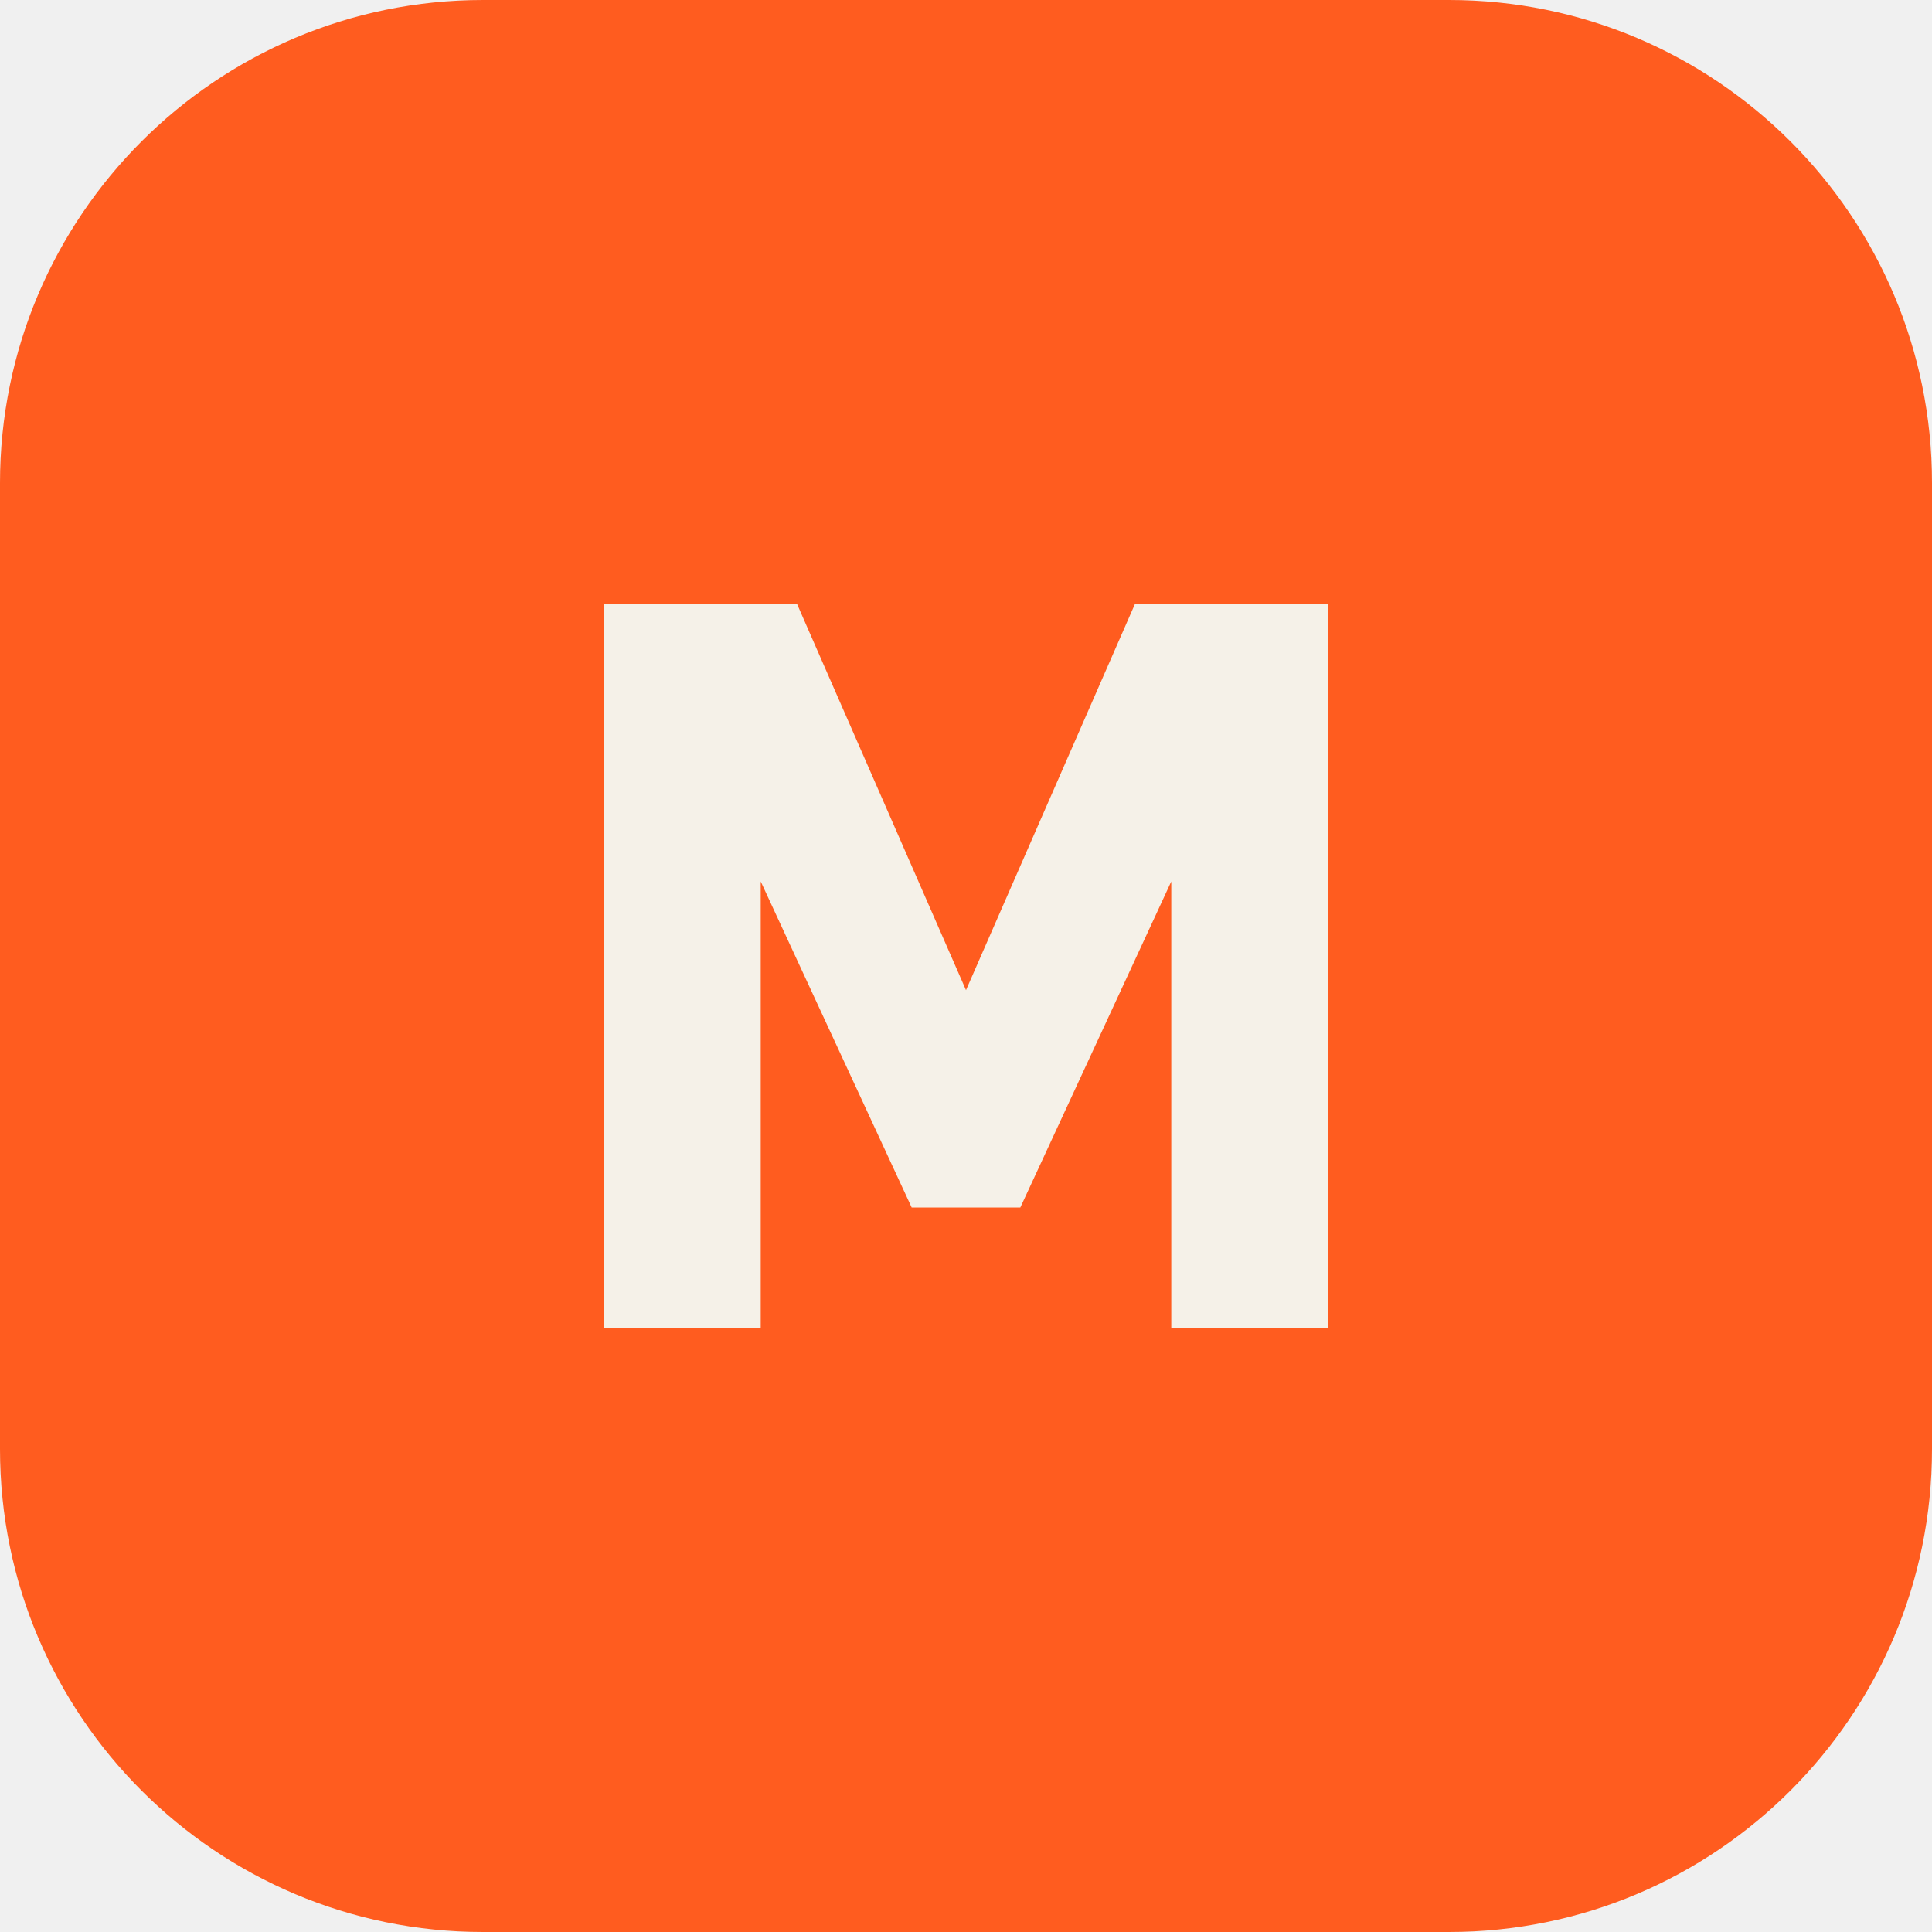
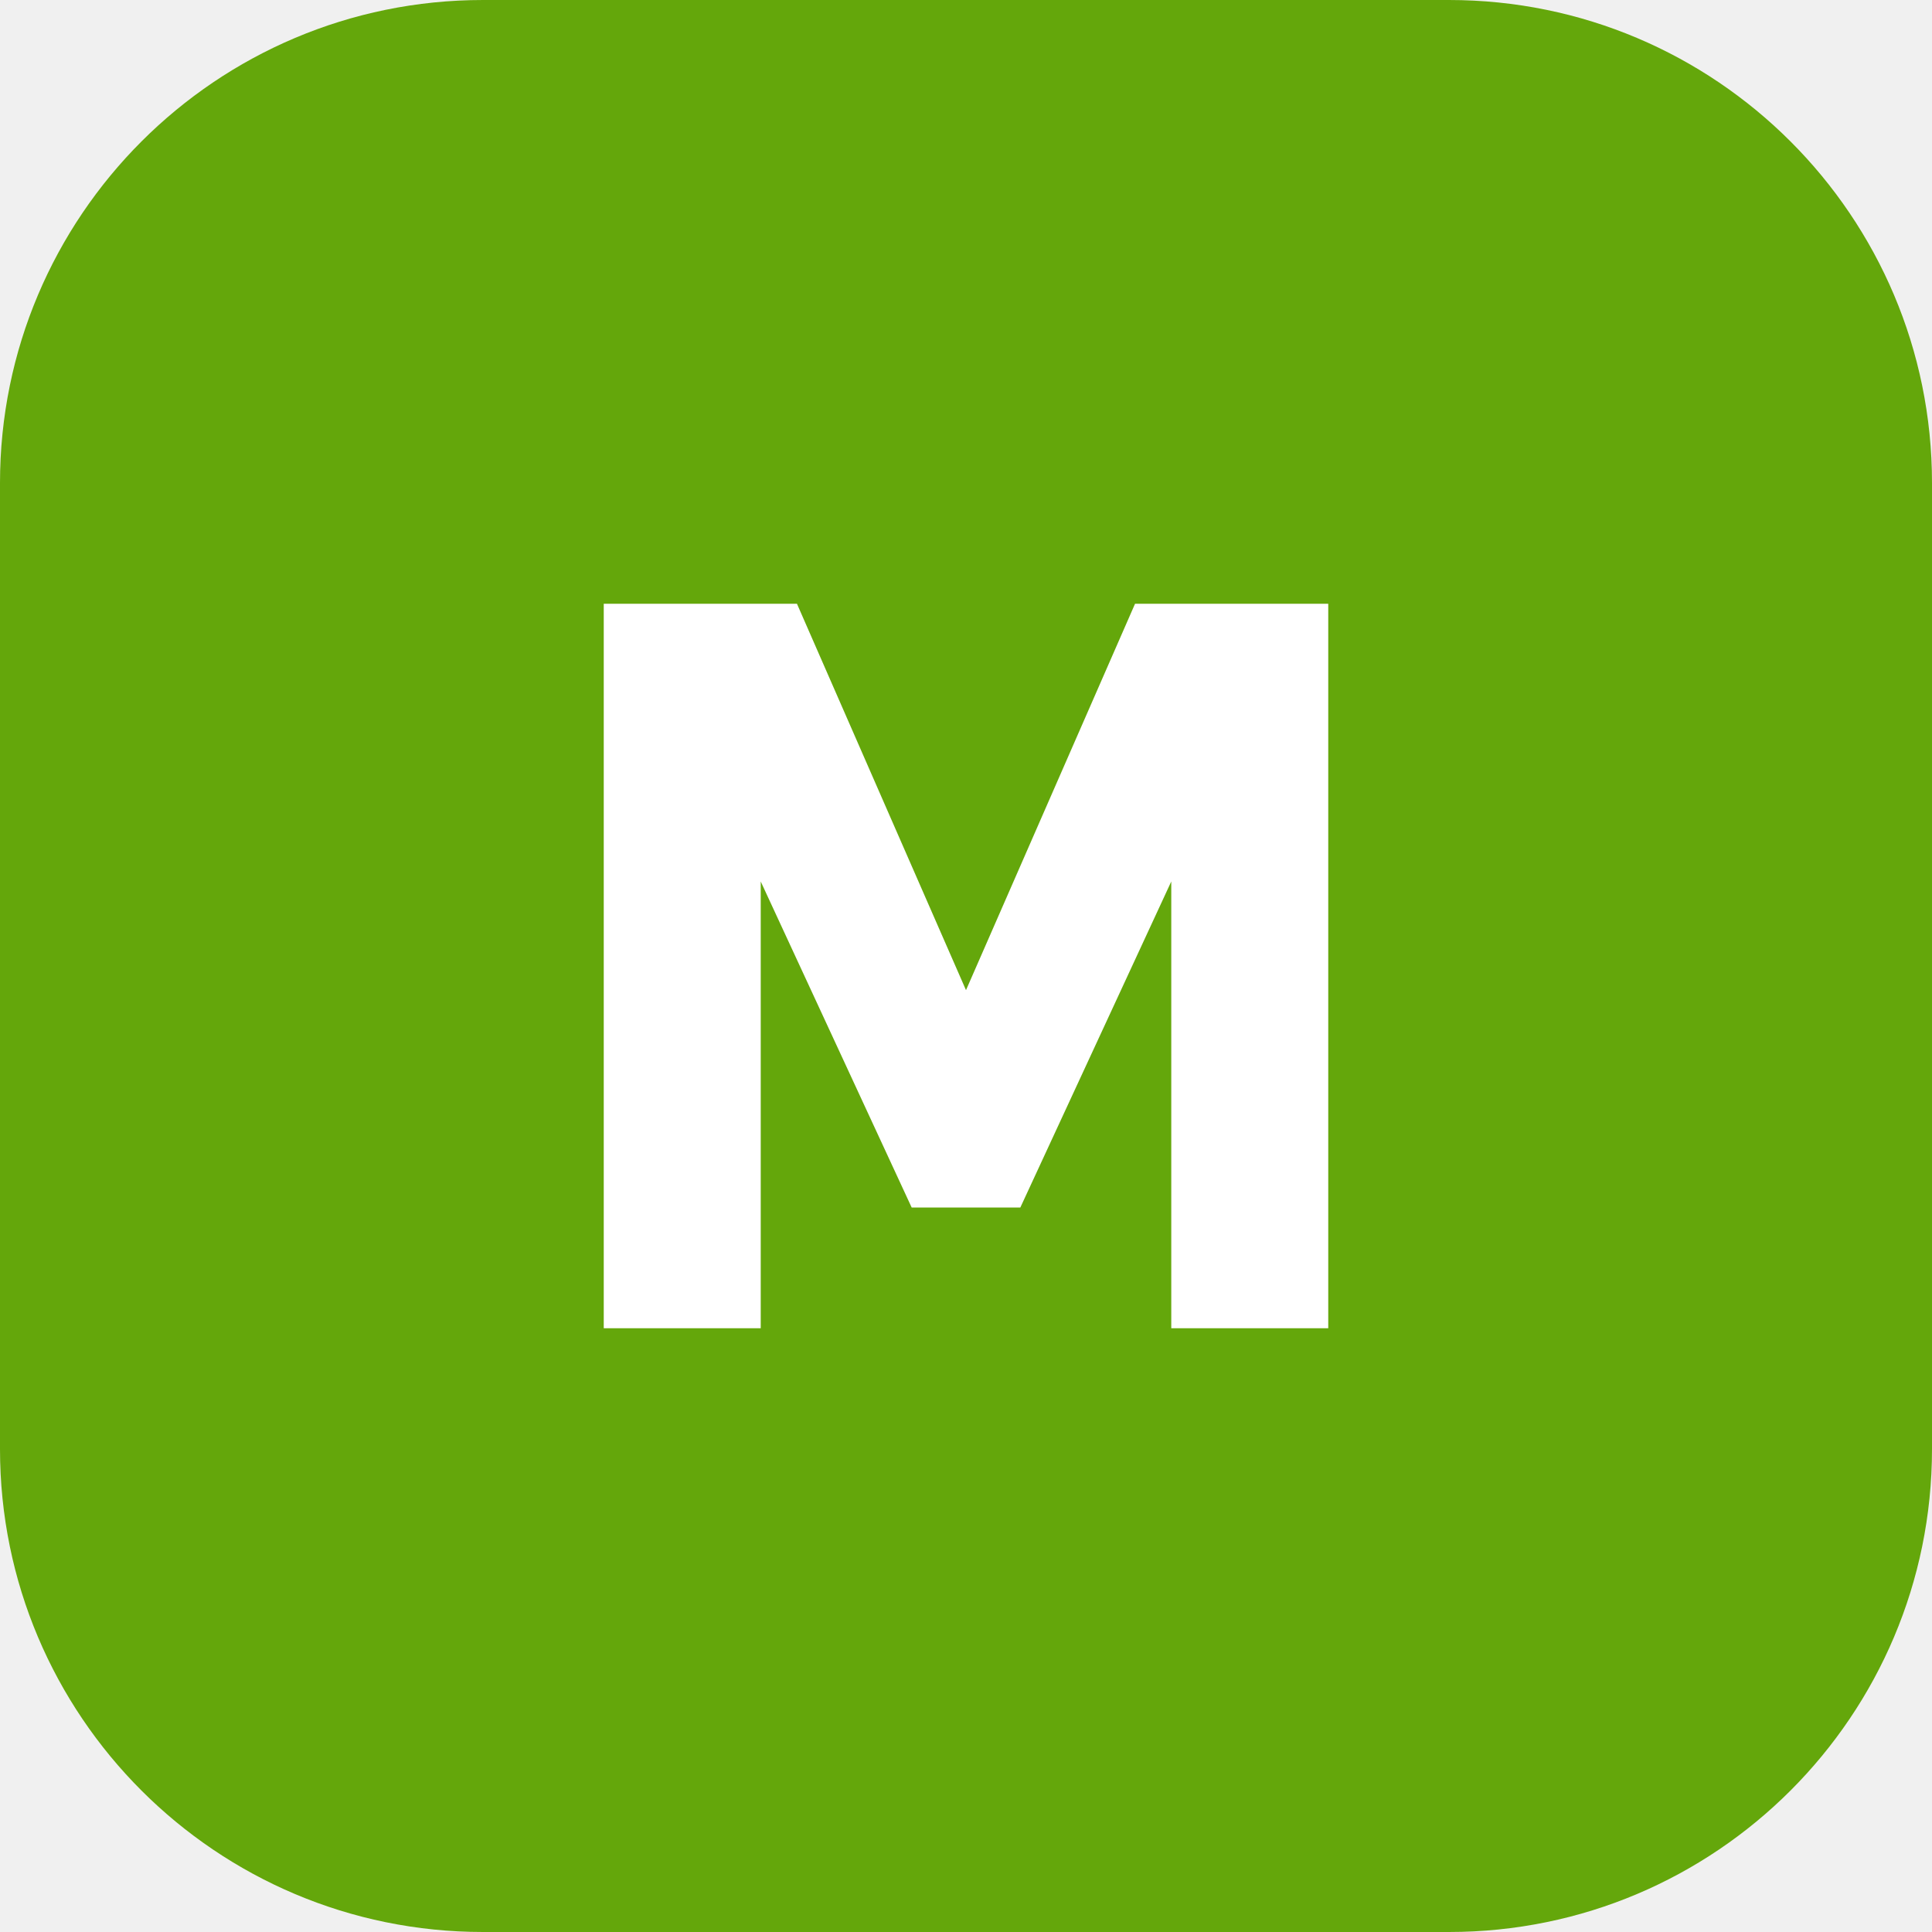
<svg xmlns="http://www.w3.org/2000/svg" viewBox="0 0 32 32">
-   <rect width="32" height="32" rx="8" fill="#FF5C1F" />
-   <path d="M10 22V10h3.2l2.8 6.4L18.8 10H22v12h-2.6v-7.4L16.9 20h-1.8l-2.5-5.4V22H10z" fill="#F5F1E8" />
+   <rect width="32" height="32" rx="8" fill="#64A70B" />
+   <path d="M10 22V10h3.2l2.8 6.4L18.8 10H22v12h-2.6v-7.4L16.9 20h-1.8l-2.5-5.4V22H10z" fill="#FFFFFF" />
</svg>
